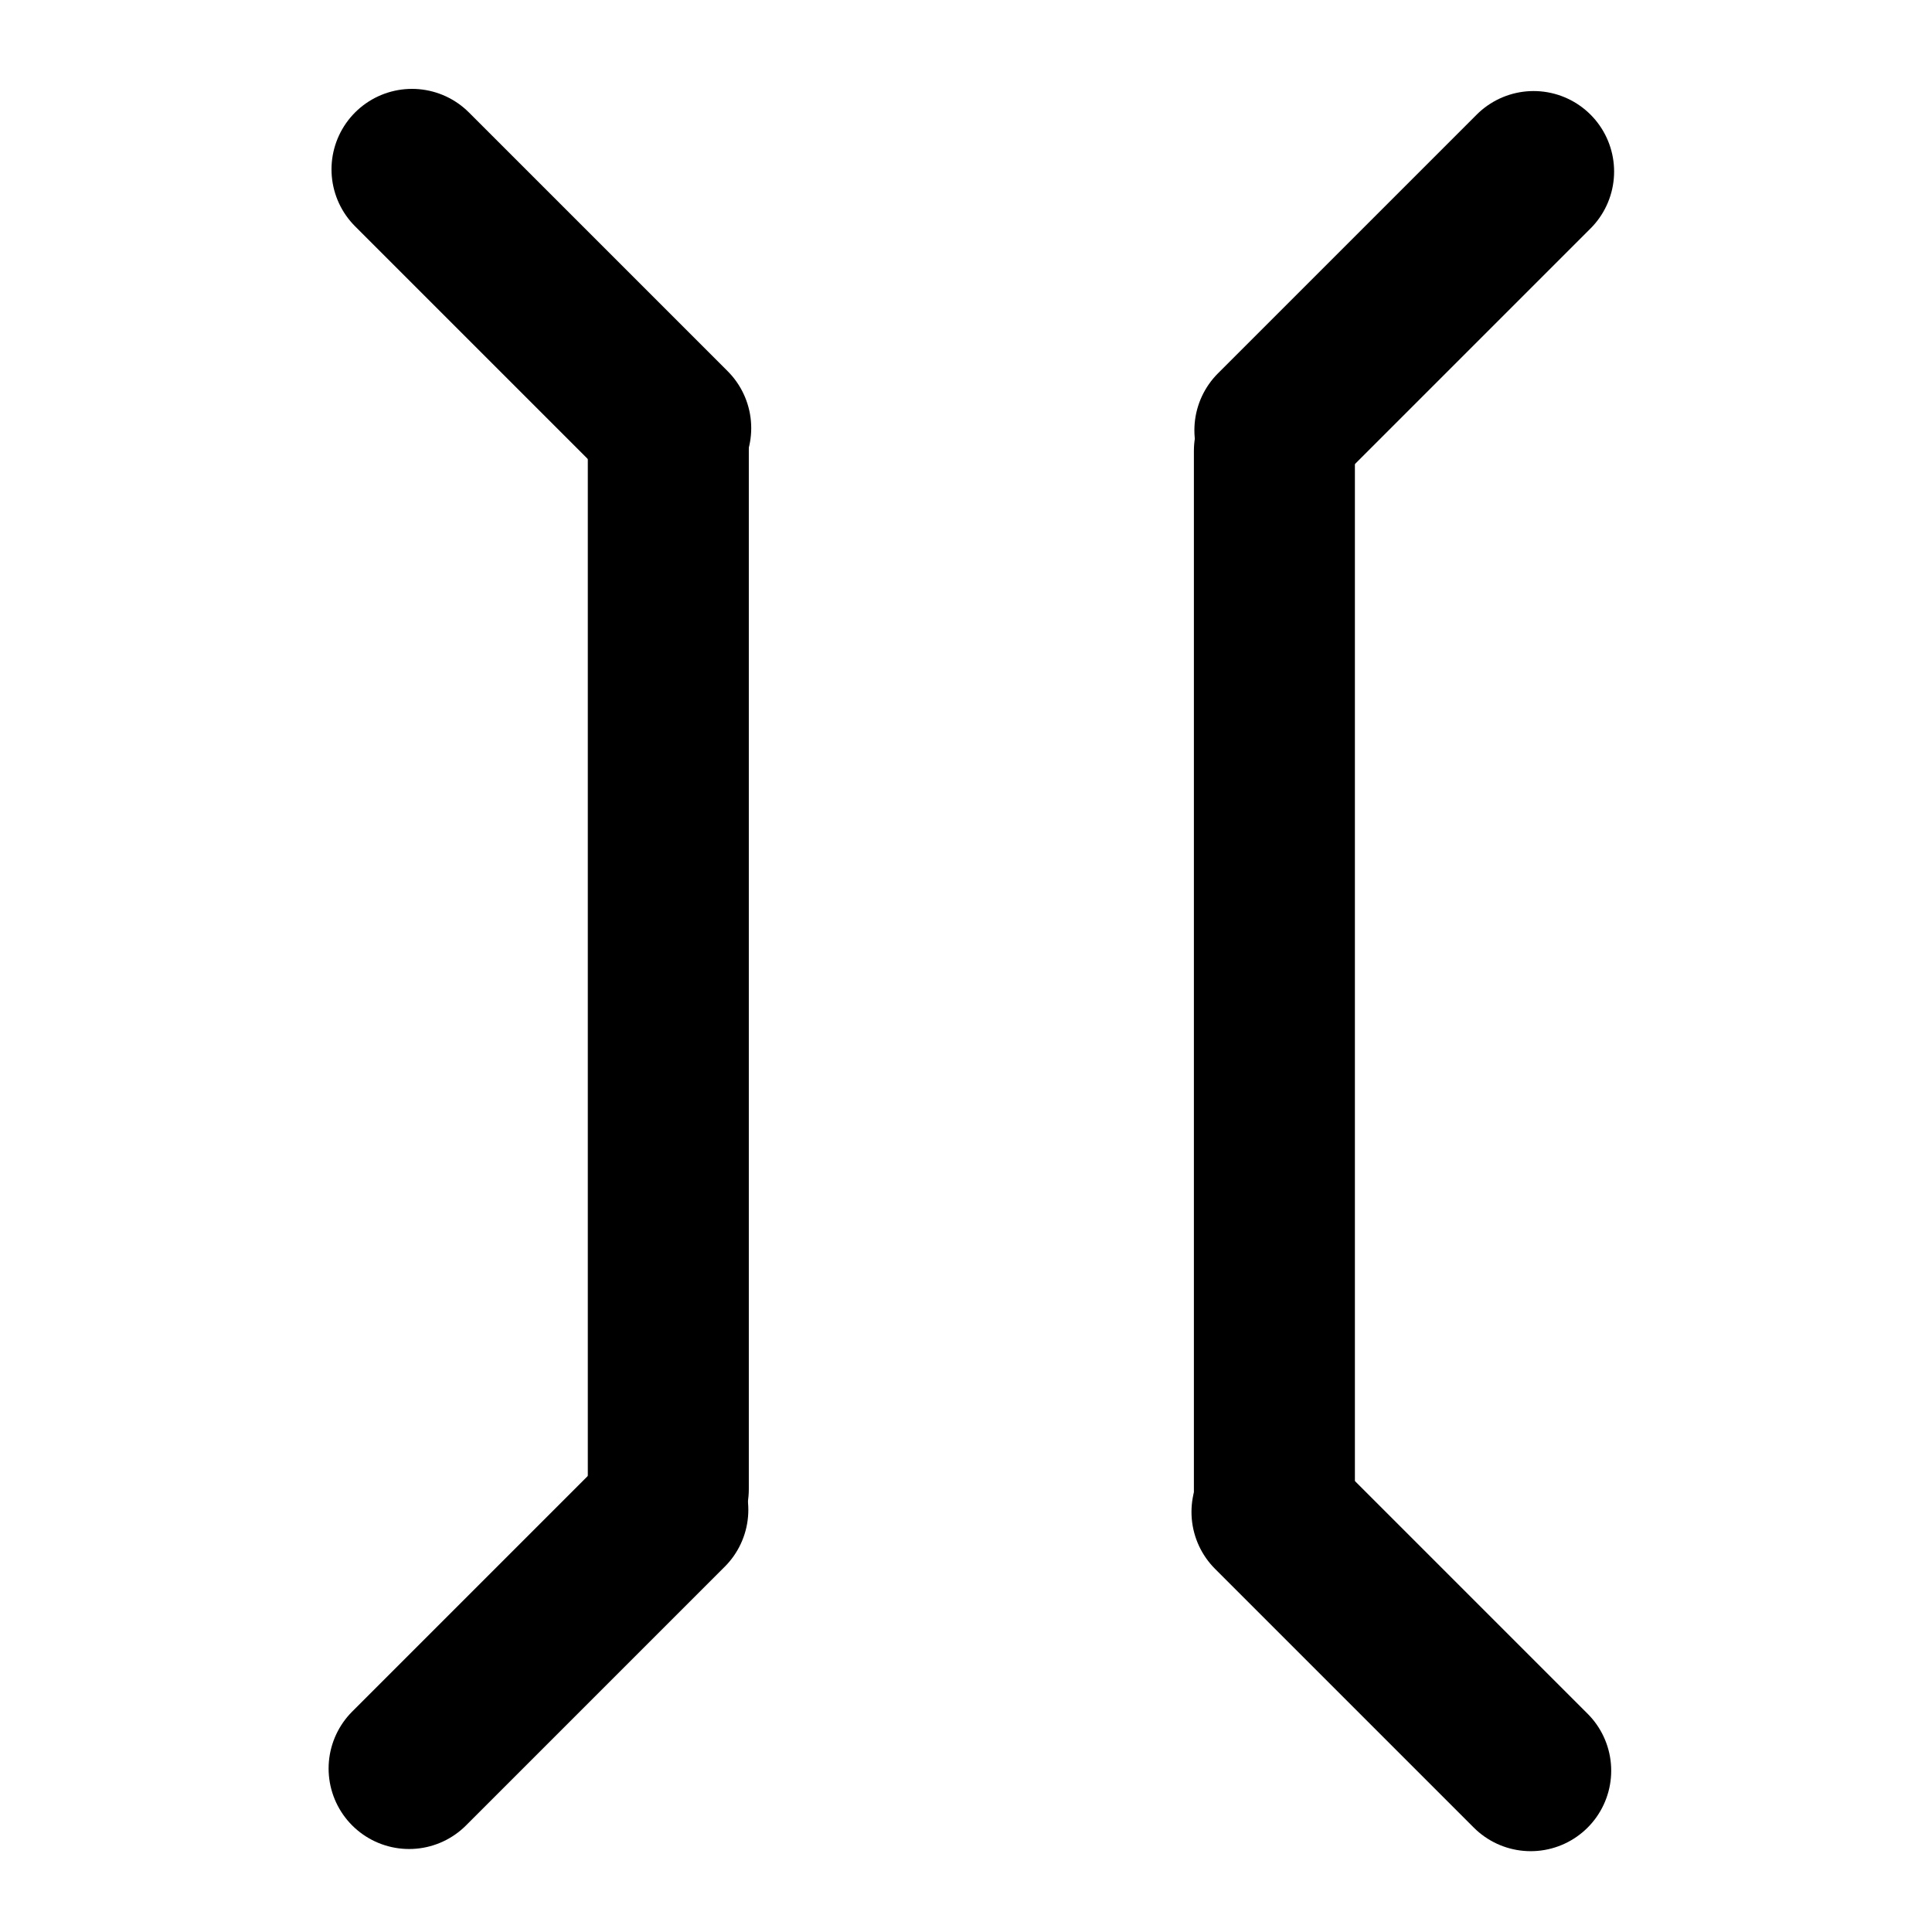
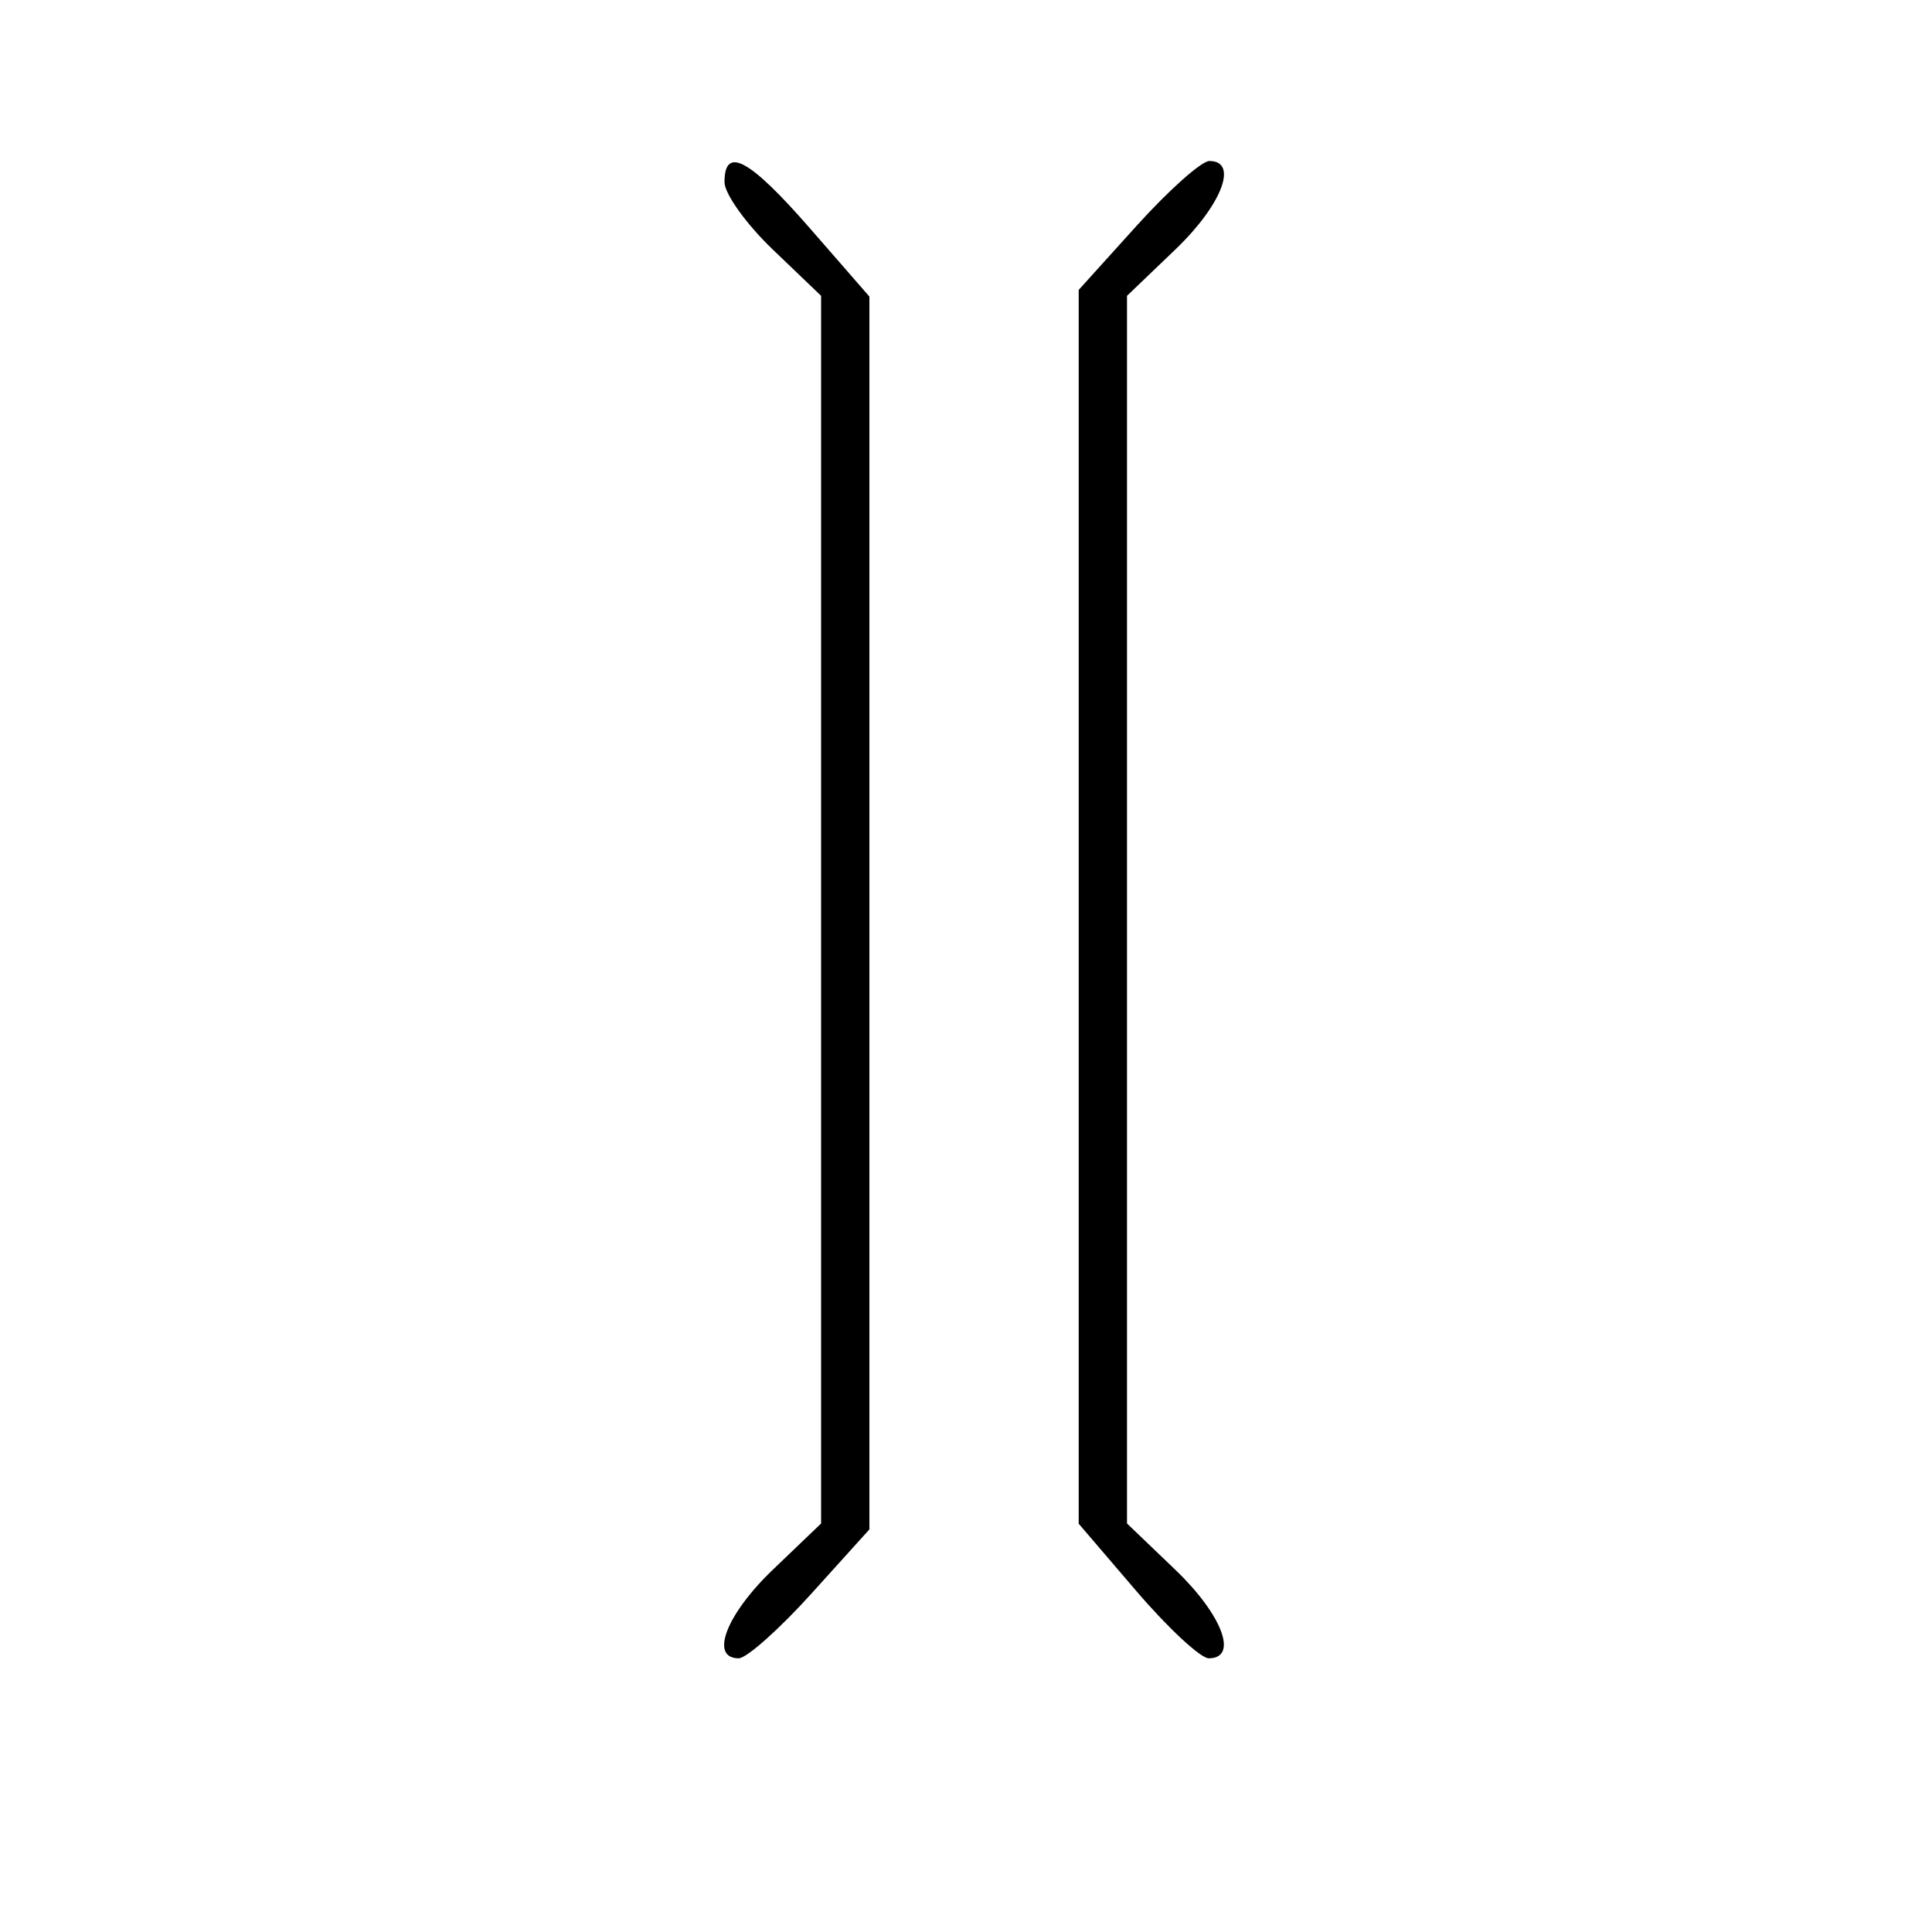
- <svg xmlns="http://www.w3.org/2000/svg" viewBox="0 0 24 24" fill="none" stroke="currentColor" stroke-width="2" stroke-linecap="round" stroke-linejoin="round" version="1.1" id="svg5">
-   <defs id="defs5" />
-   <path d="M 19.051,2.131 15.837,5.345" id="path1" style="stroke-width:2" />
-   <path d="M 19.015,21.996 15.801,18.782" id="path1-5" style="stroke-width:2" />
-   <path d="M 15.831,5.601 V 18.683" id="path2" style="stroke-width:2" />
-   <path d="m 5.082,21.969 3.214,-3.214" id="path1-56" style="stroke-width:2" />
-   <path d="m 5.118,2.104 3.214,3.214" id="path1-5-2" style="stroke-width:2" />
-   <path d="M 8.302,18.499 V 5.417" id="path2-9" style="stroke-width:2" />
+ <svg xmlns="http://www.w3.org/2000/svg" width="120" height="120" viewBox="0 0 120 120" version="1.1">
+   <path d="M 45 11.313 C 45 12.035, 46.350 13.919, 48 15.500 L 51 18.374 51 56.500 L 51 94.626 48 97.500 C 45.105 100.273, 44.056 103, 45.884 103 C 46.370 103, 48.395 101.199, 50.384 98.997 L 54 94.994 54 56.707 L 54 18.421 50.332 14.210 C 46.554 9.872, 45 9.028, 45 11.313 M 70.616 14.003 L 67 18.006 67 56.323 L 67 94.640 70.578 98.820 C 72.546 101.119, 74.571 103, 75.078 103 C 76.941 103, 75.919 100.297, 73 97.500 L 70 94.626 70 56.500 L 70 18.374 73 15.500 C 75.895 12.727, 76.944 10, 75.116 10 C 74.630 10, 72.605 11.801, 70.616 14.003" stroke="none" fill="#000000" fill-rule="evenodd" />
</svg>
